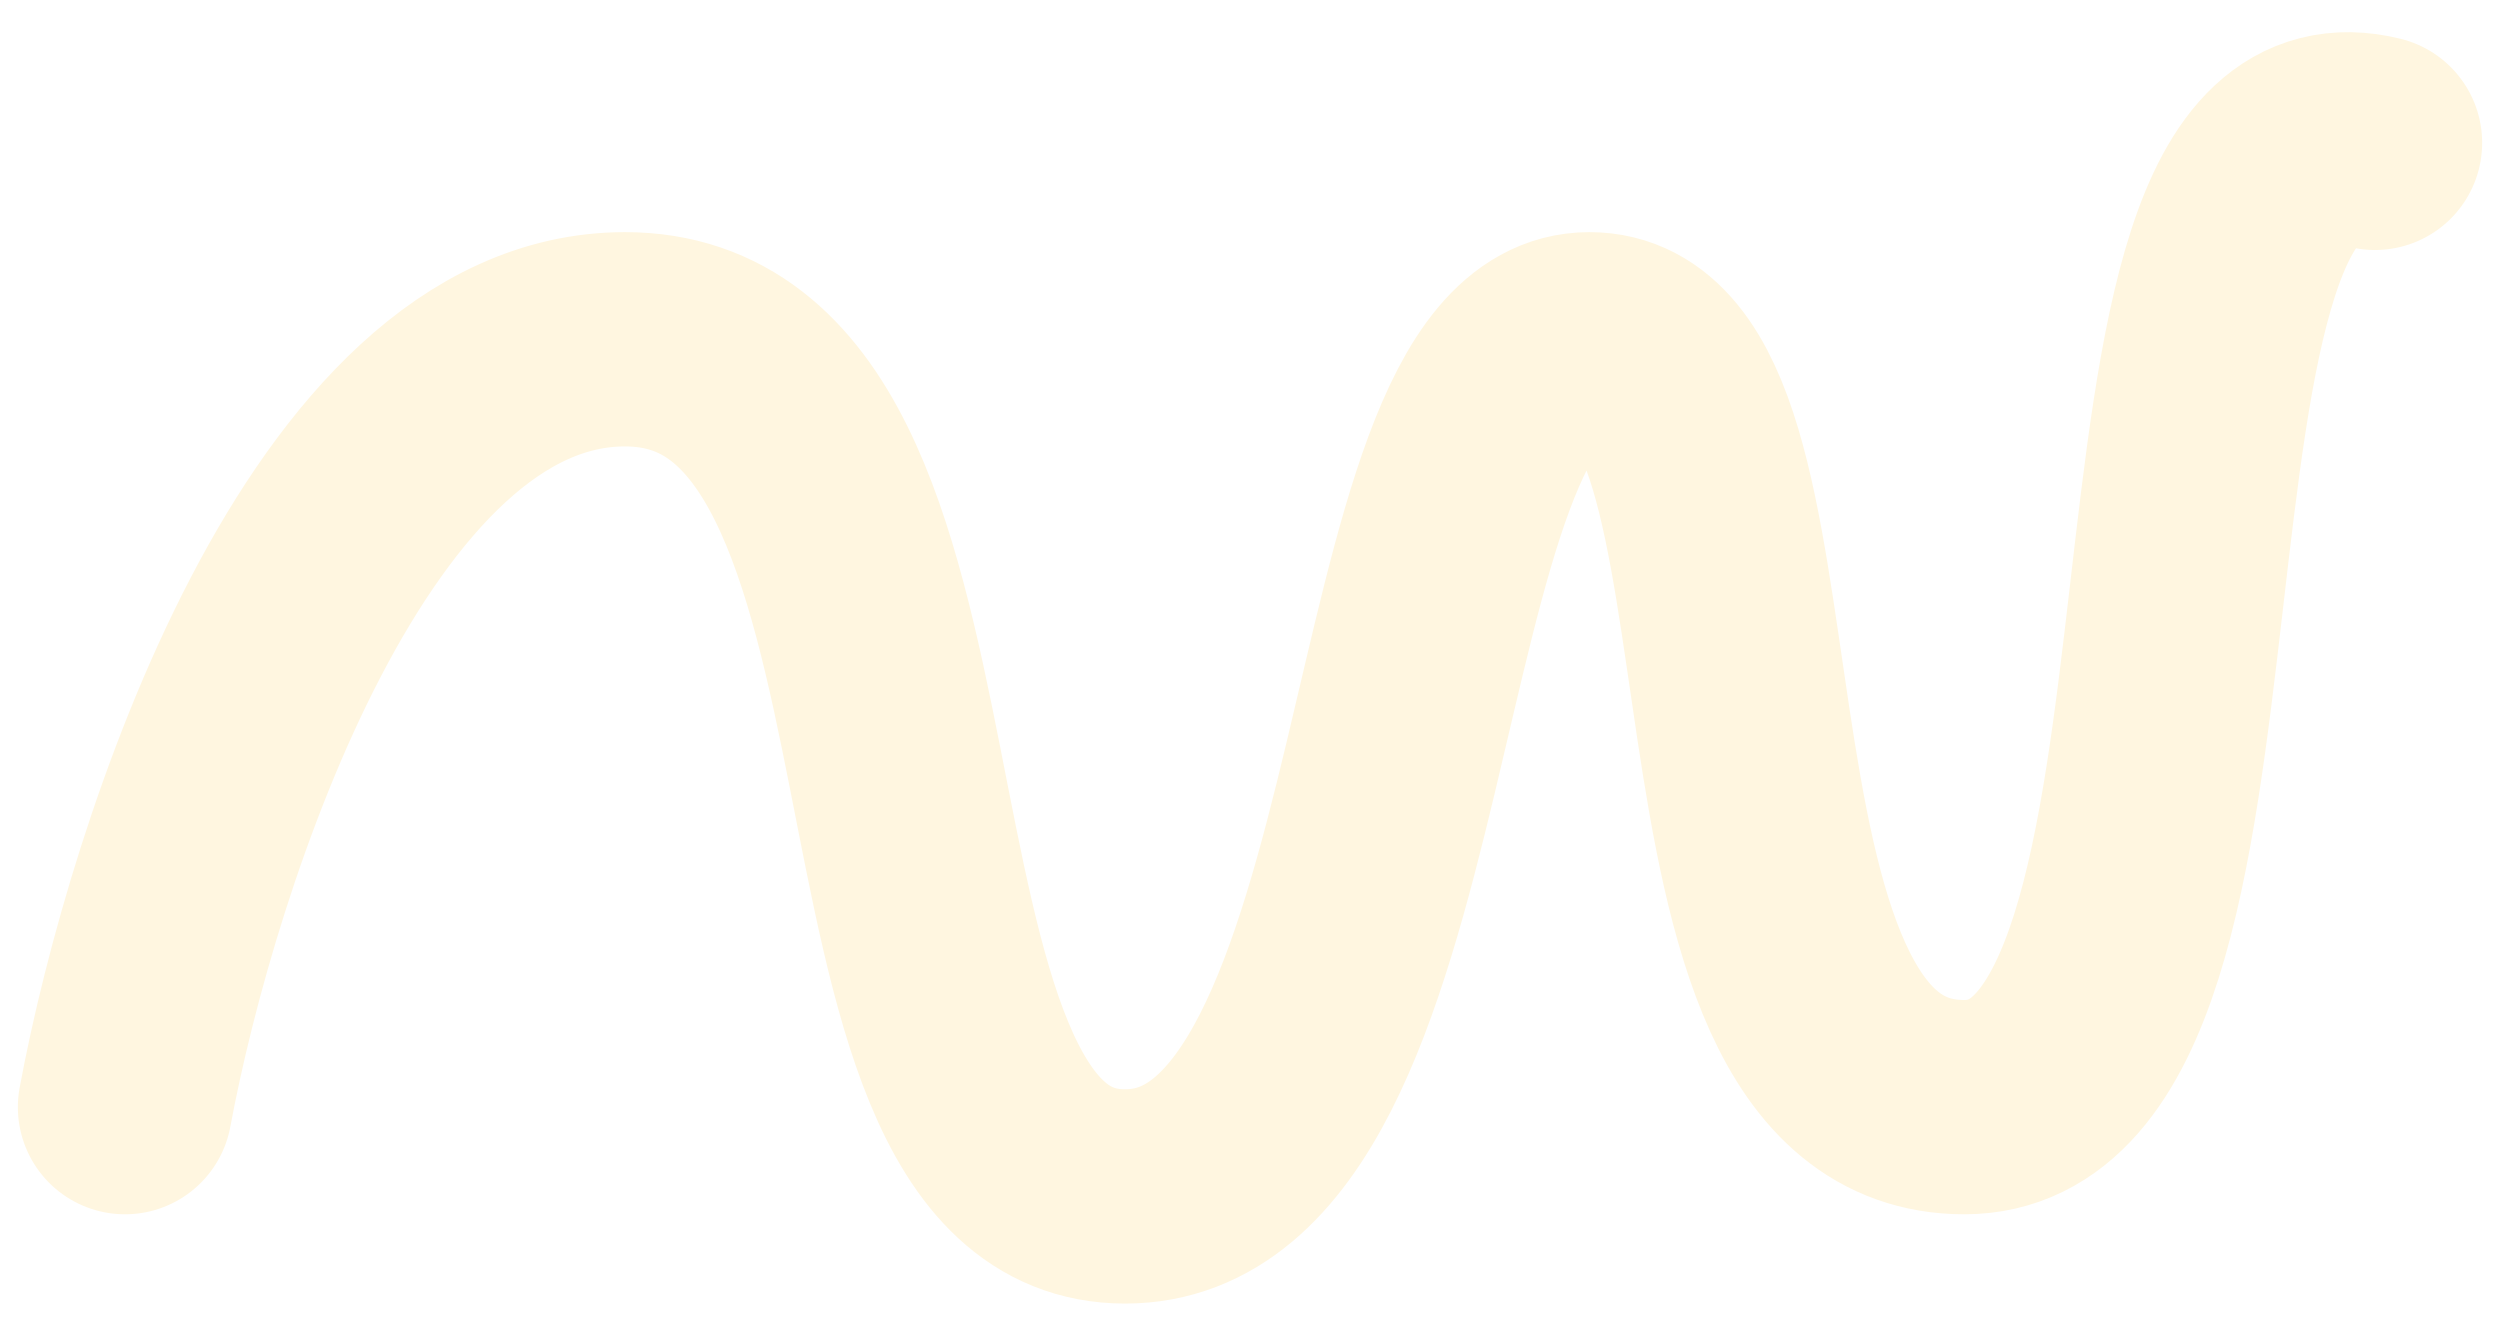
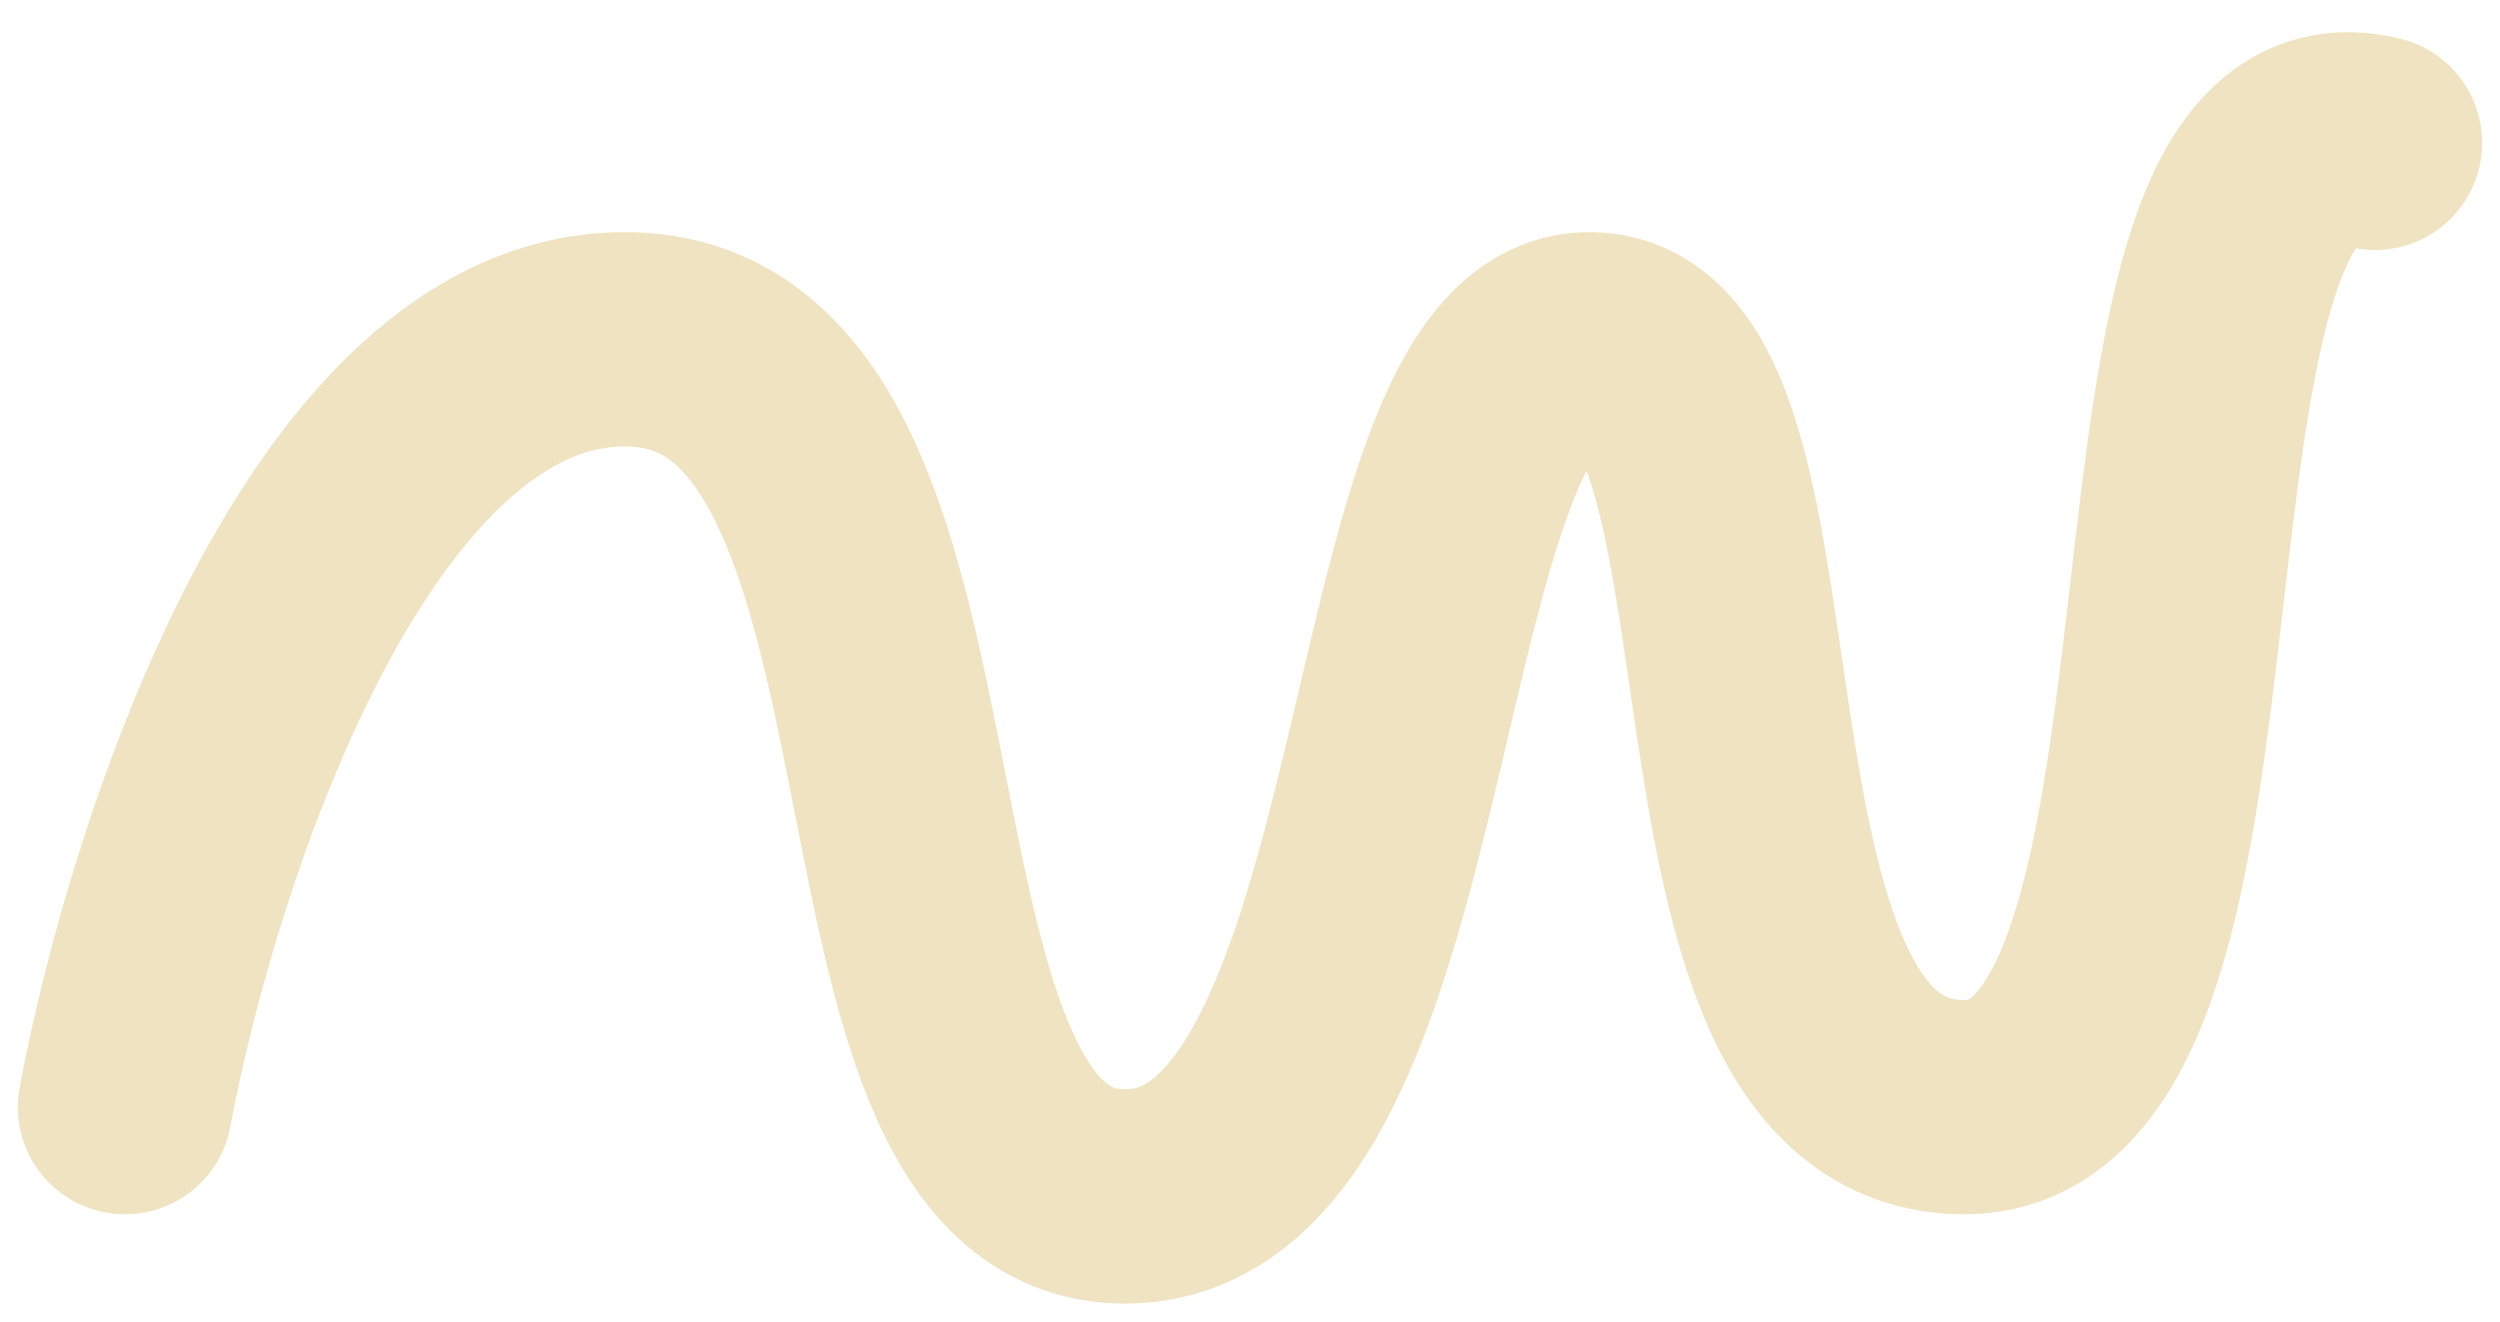
<svg xmlns="http://www.w3.org/2000/svg" width="70" height="37" viewBox="0 0 70 37" fill="none">
-   <path d="M3.5 31C4.833 23.833 9.5 9.5 17.5 9.5C27.5 9.5 23 33.5 31.5 33.5C40 33.5 38.5 9.5 44.5 9.5C50.5 9.5 46.5 31 55 31C63.5 31 58.5 2 66.5 4" stroke="#fff6e0" stroke-width="6" stroke-linecap="round" />
+   <path d="M3.5 31C4.833 23.833 9.5 9.5 17.5 9.5C27.5 9.5 23 33.5 31.5 33.5C40 33.5 38.5 9.5 44.5 9.5C50.5 9.5 46.5 31 55 31C63.5 31 58.5 2 66.5 4" stroke="#f0e3c2" stroke-width="6" stroke-linecap="round" />
</svg>
